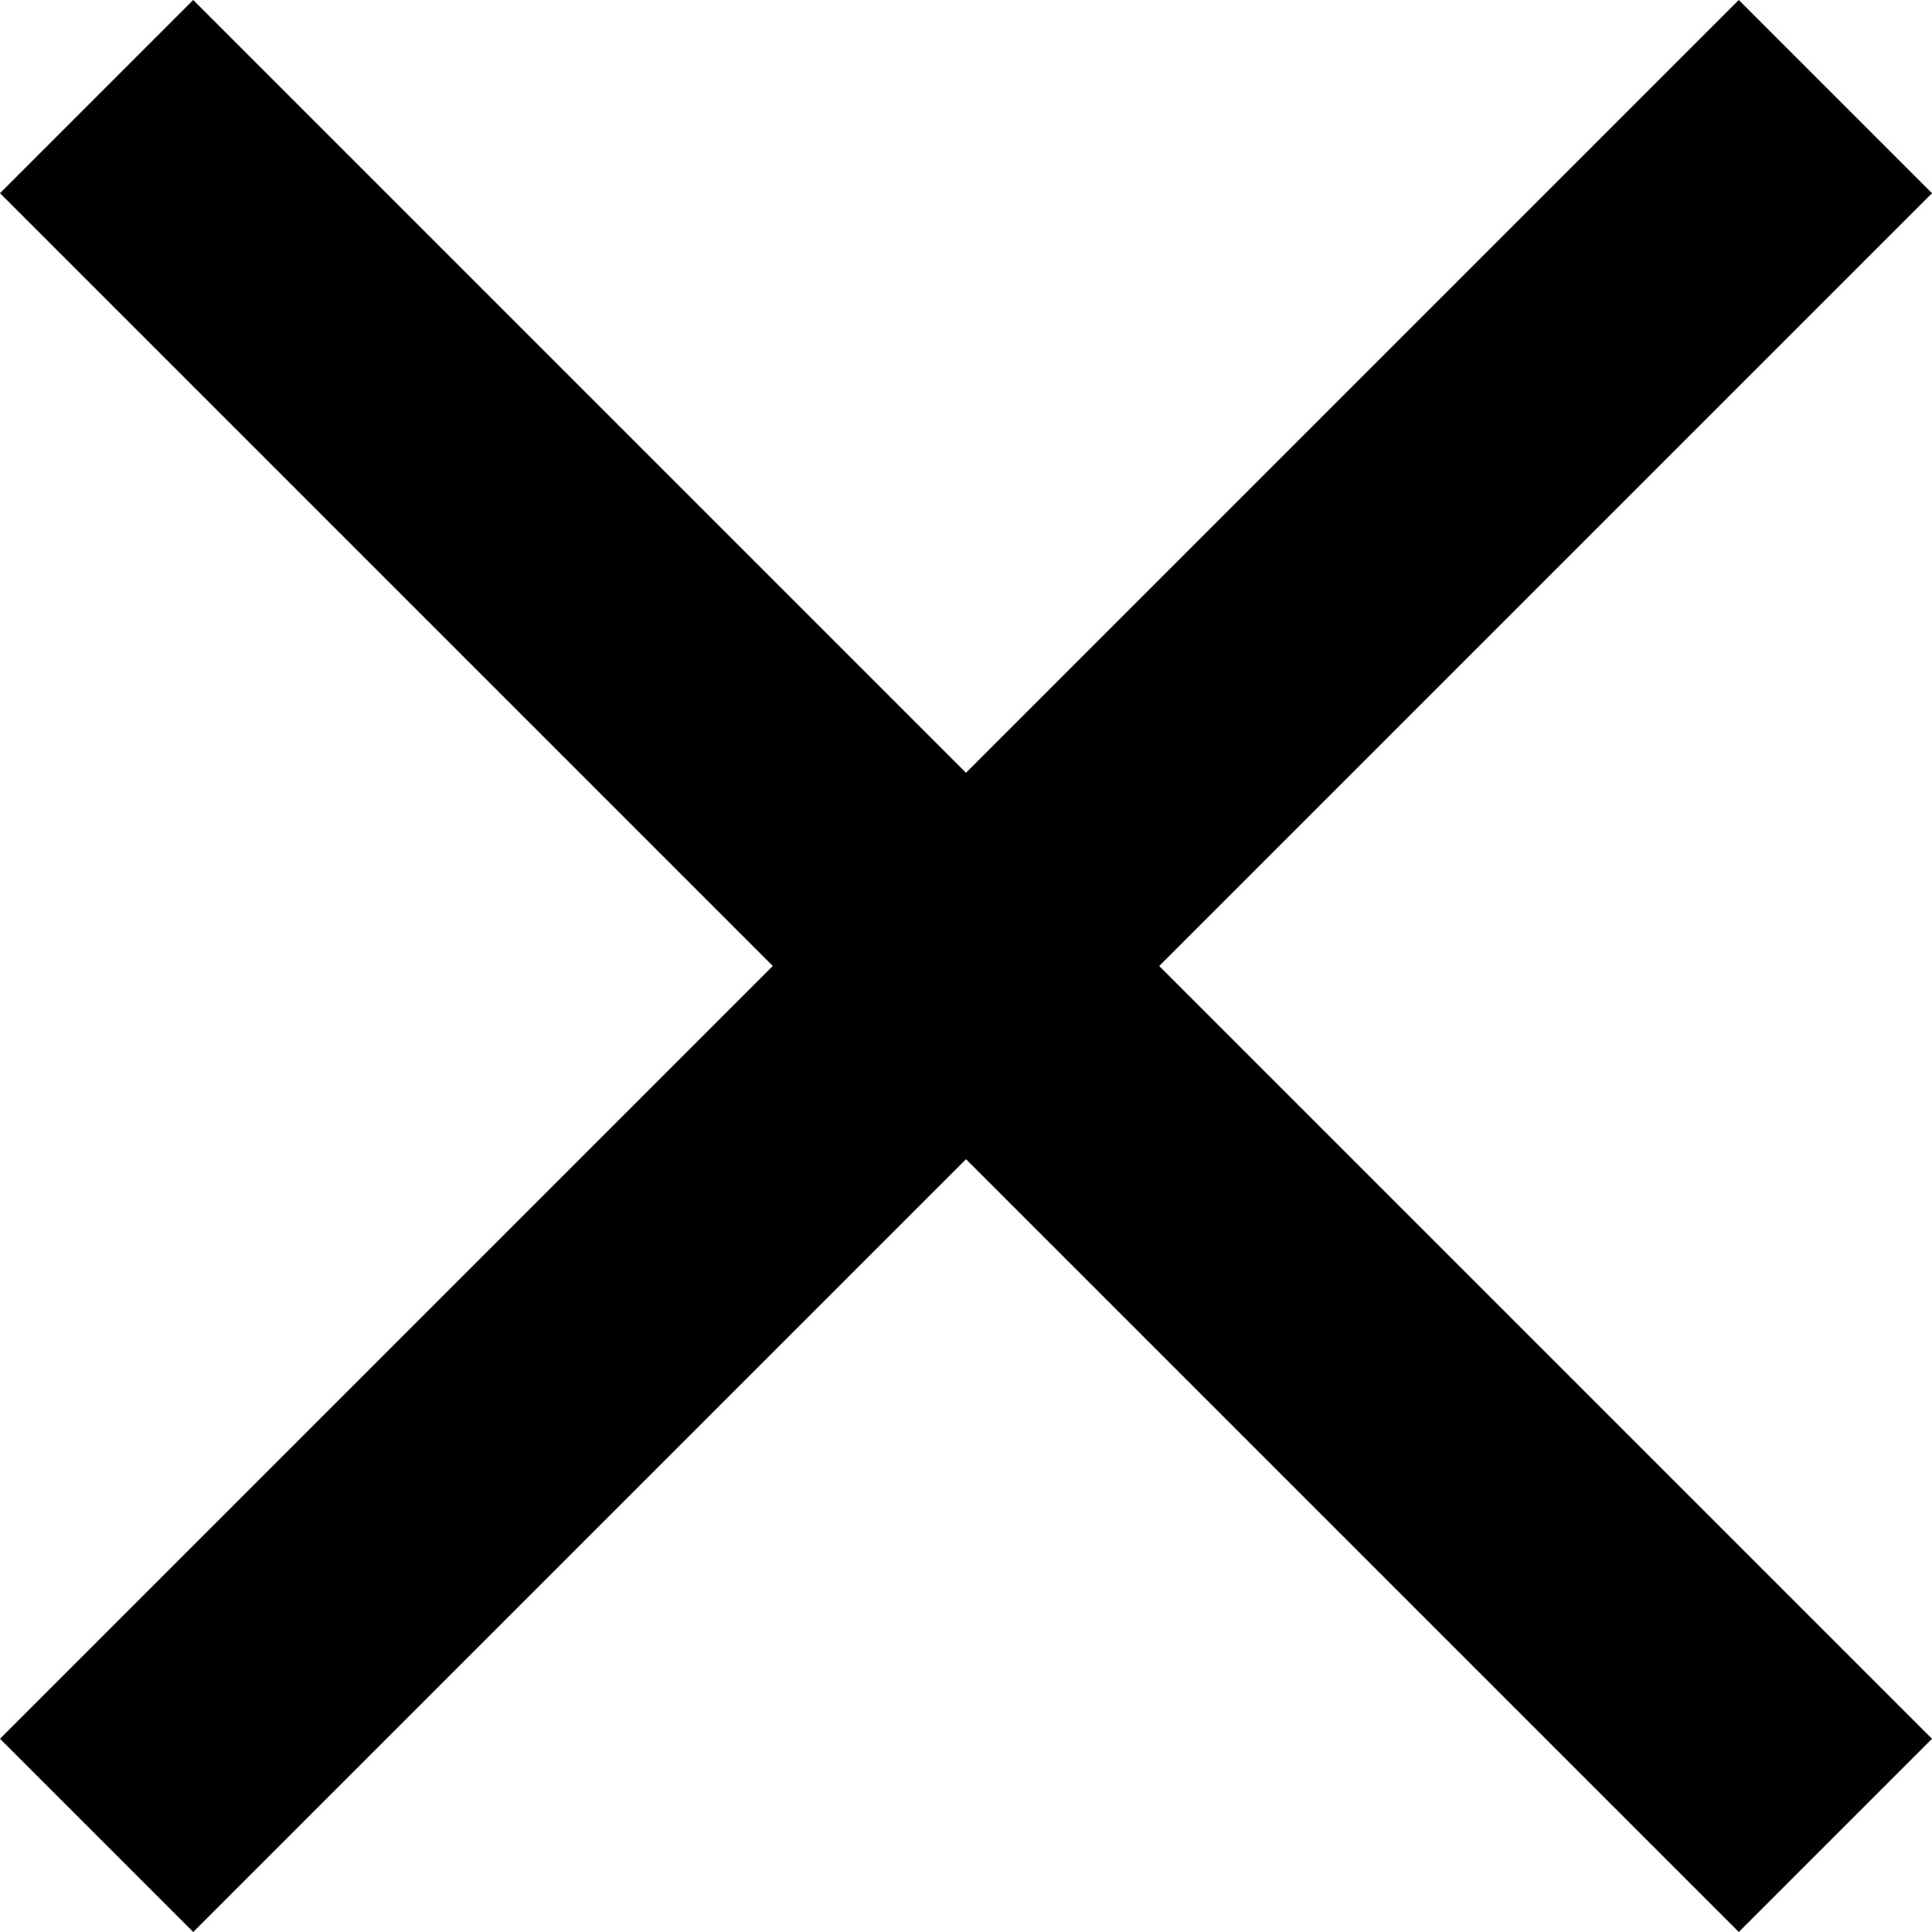
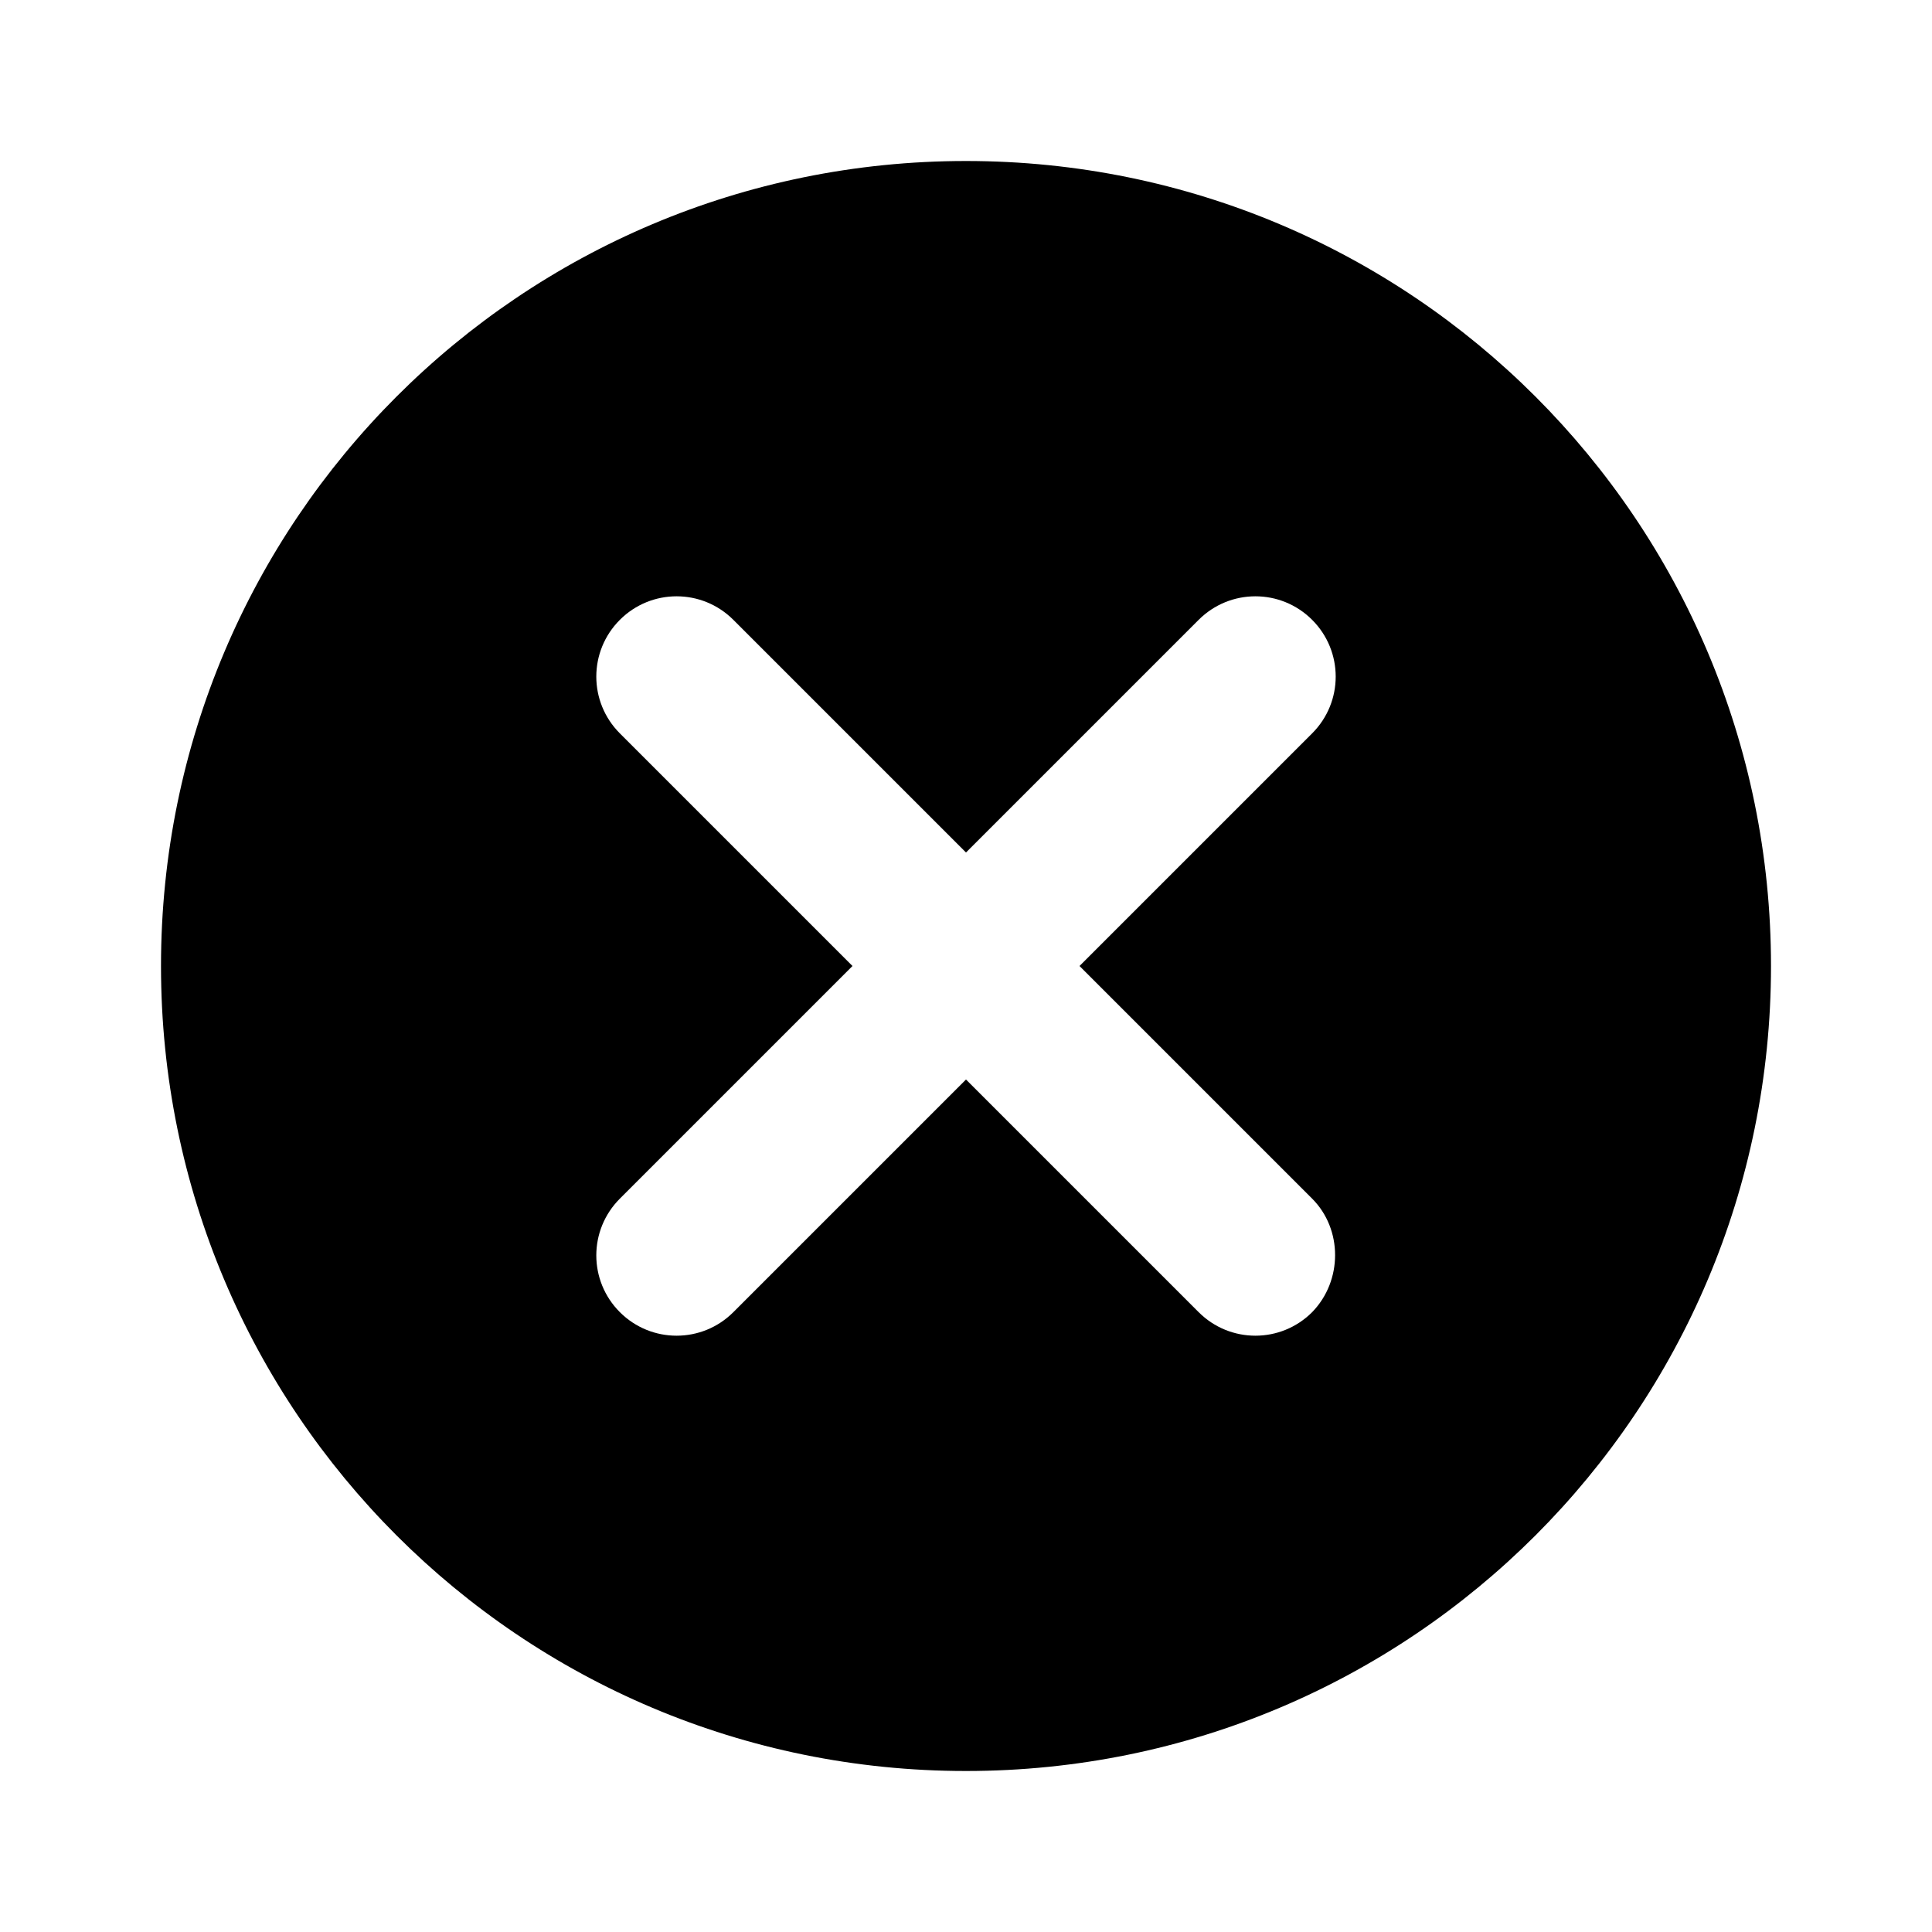
- <svg xmlns="http://www.w3.org/2000/svg" version="1.1" id="Ebene_1" x="0px" y="0px" viewBox="0 0 16 16" style="enable-background:new 0 0 16 16;" xml:space="preserve">
-   <g id="Configurator" class="st0">
-     <g id="Assets" transform="translate(-452, -47)">
-       <polygon id="Shape" class="st1" points="468,48.6 466.4,47 460,53.4 453.6,47 452,48.6 458.4,55 452,61.4 453.6,63 460,56.6    466.4,63 468,61.4 461.6,55   " />
-     </g>
-   </g>
+ <svg xmlns="http://www.w3.org/2000/svg" width="24" height="24" viewBox="0 0 24 24">
+   <path opacity=".87" fill="none" d="M0 0h24v24H0V0z" />
+   <path d="M12 2C6.47 2 2 6.47 2 12s4.47 10 10 10 10-4.47 10-10S17.53 2 12 2zm4.3 14.3c-.39.39-1.02.39-1.41 0L12 13.41 9.11 16.3c-.39.39-1.02.39-1.41 0-.39-.39-.39-1.02 0-1.41L10.59 12 7.7 9.11c-.39-.39-.39-1.02 0-1.41.39-.39 1.02-.39 1.41 0L12 10.59l2.89-2.89c.39-.39 1.02-.39 1.41 0 .39.39.39 1.02 0 1.41L13.41 12l2.89 2.89c.38.38.38 1.02 0 1.41z" />
</svg>
